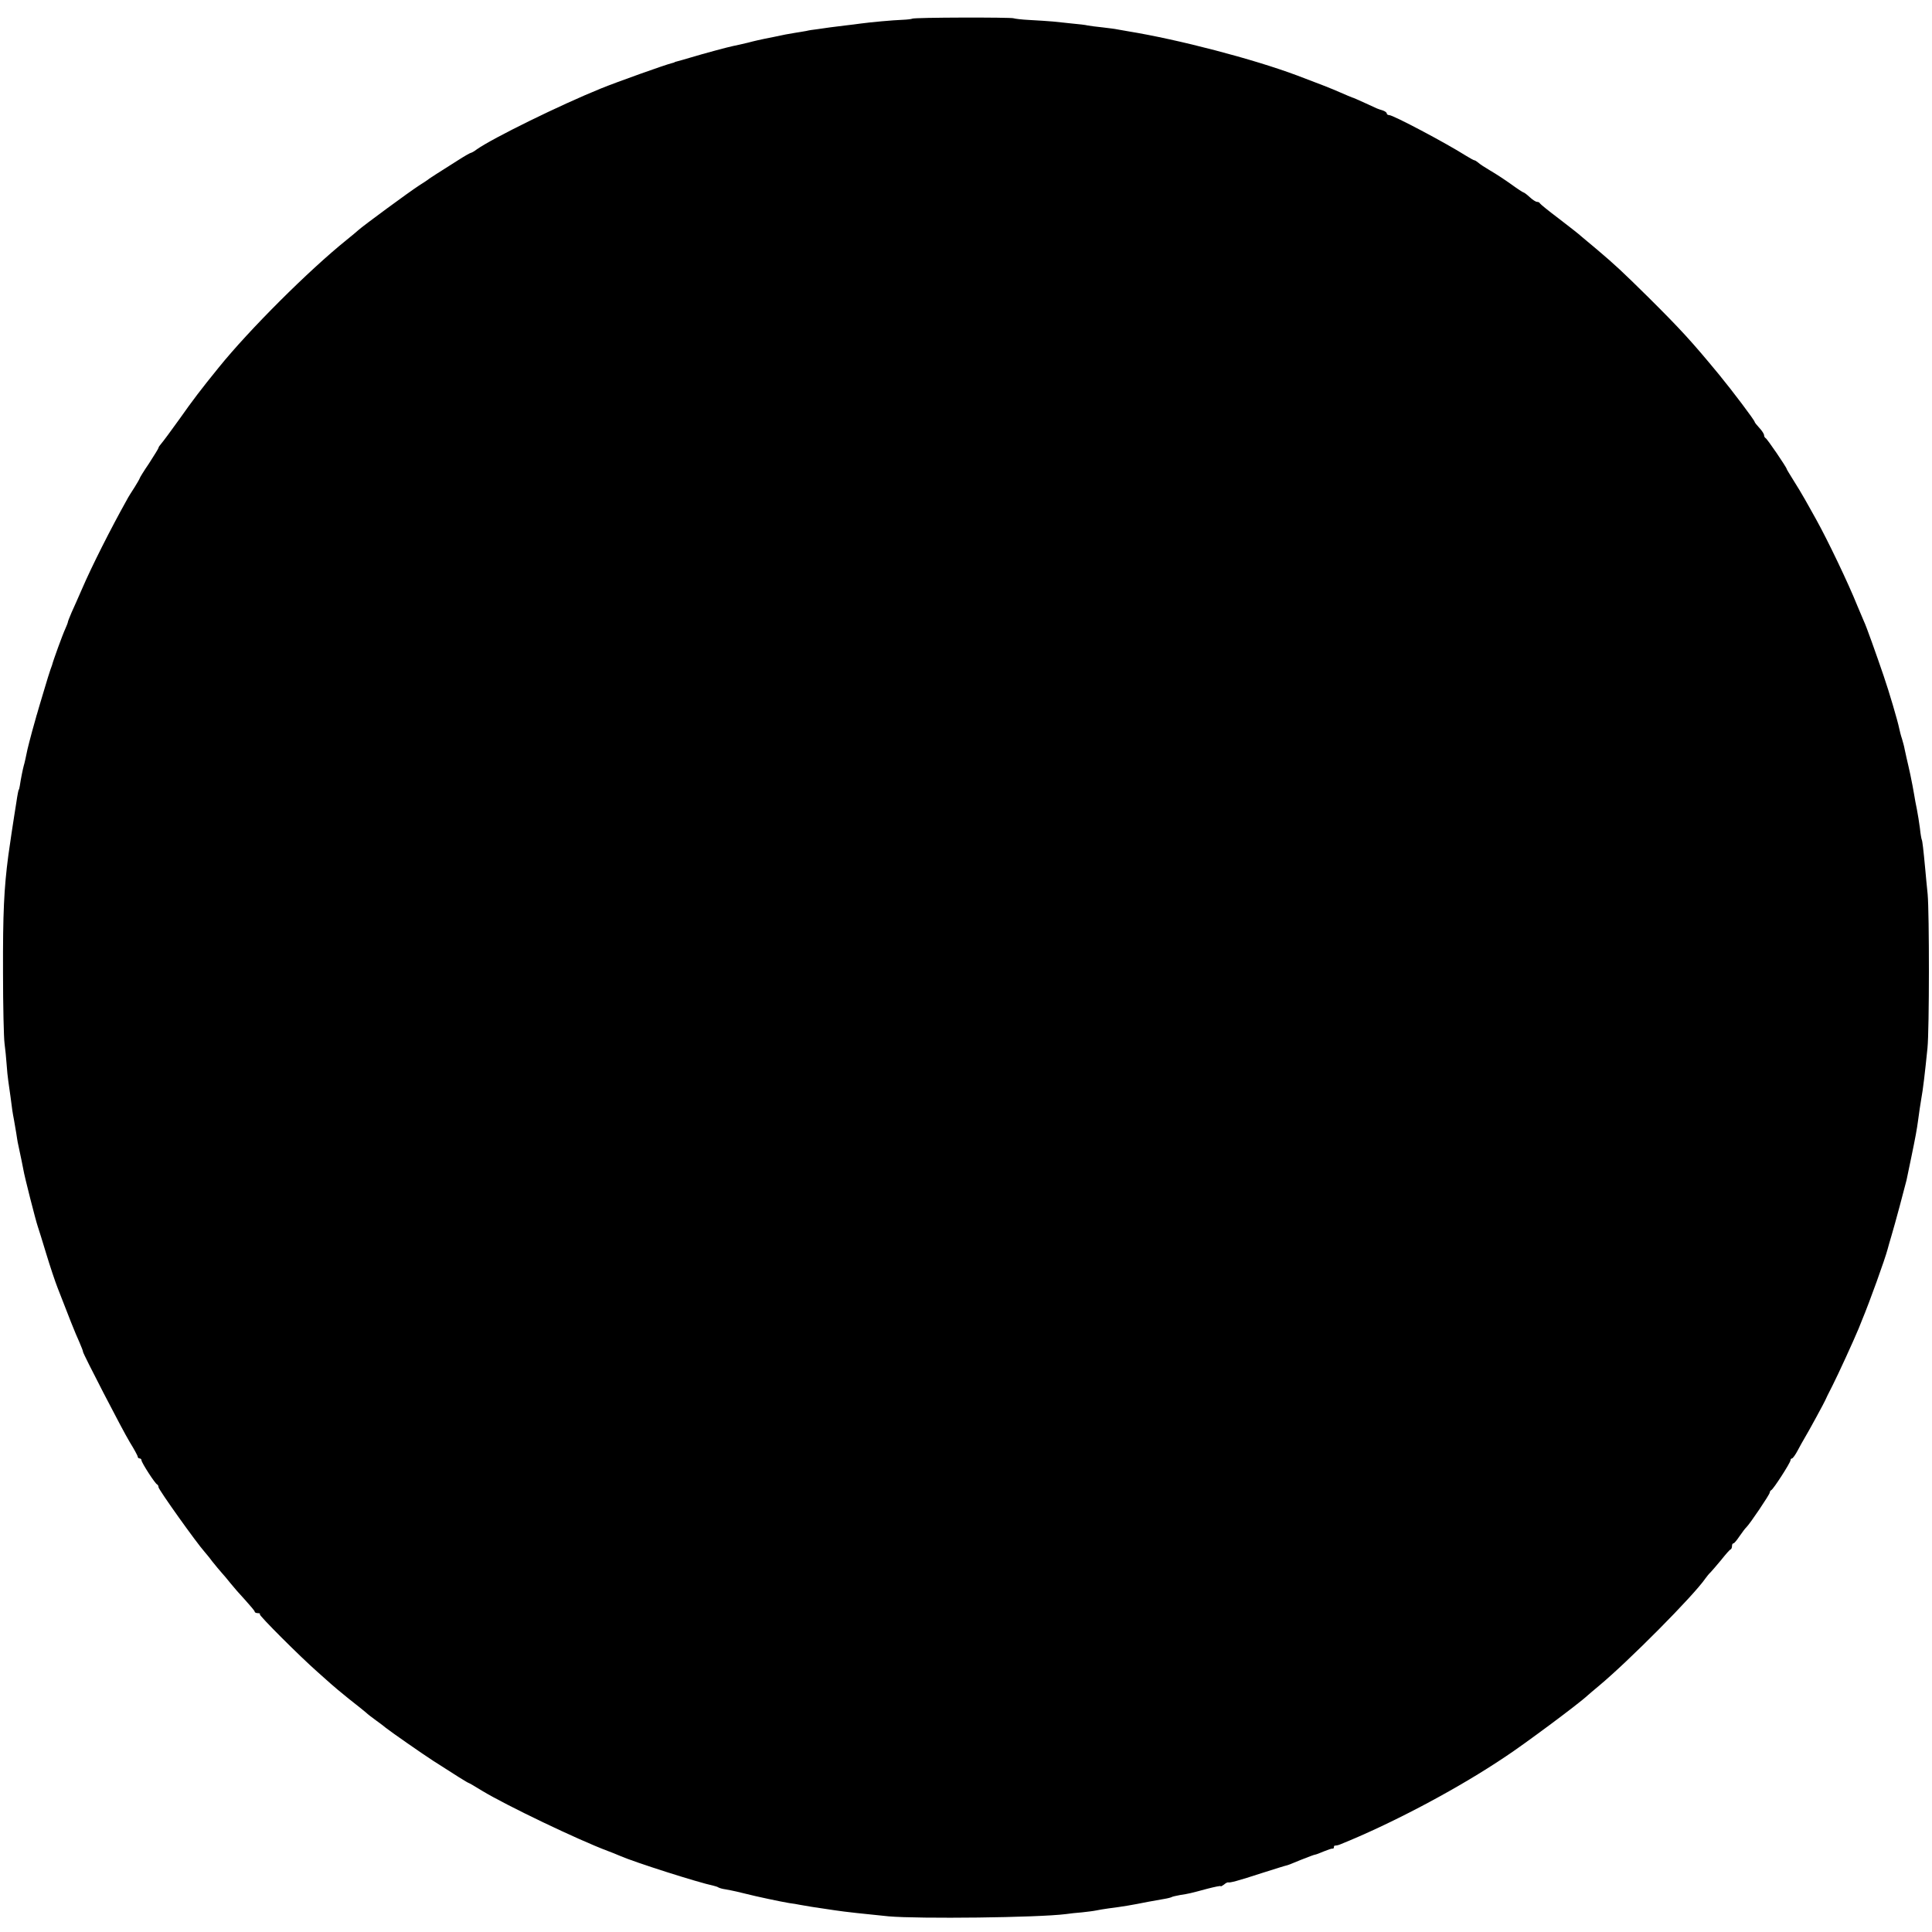
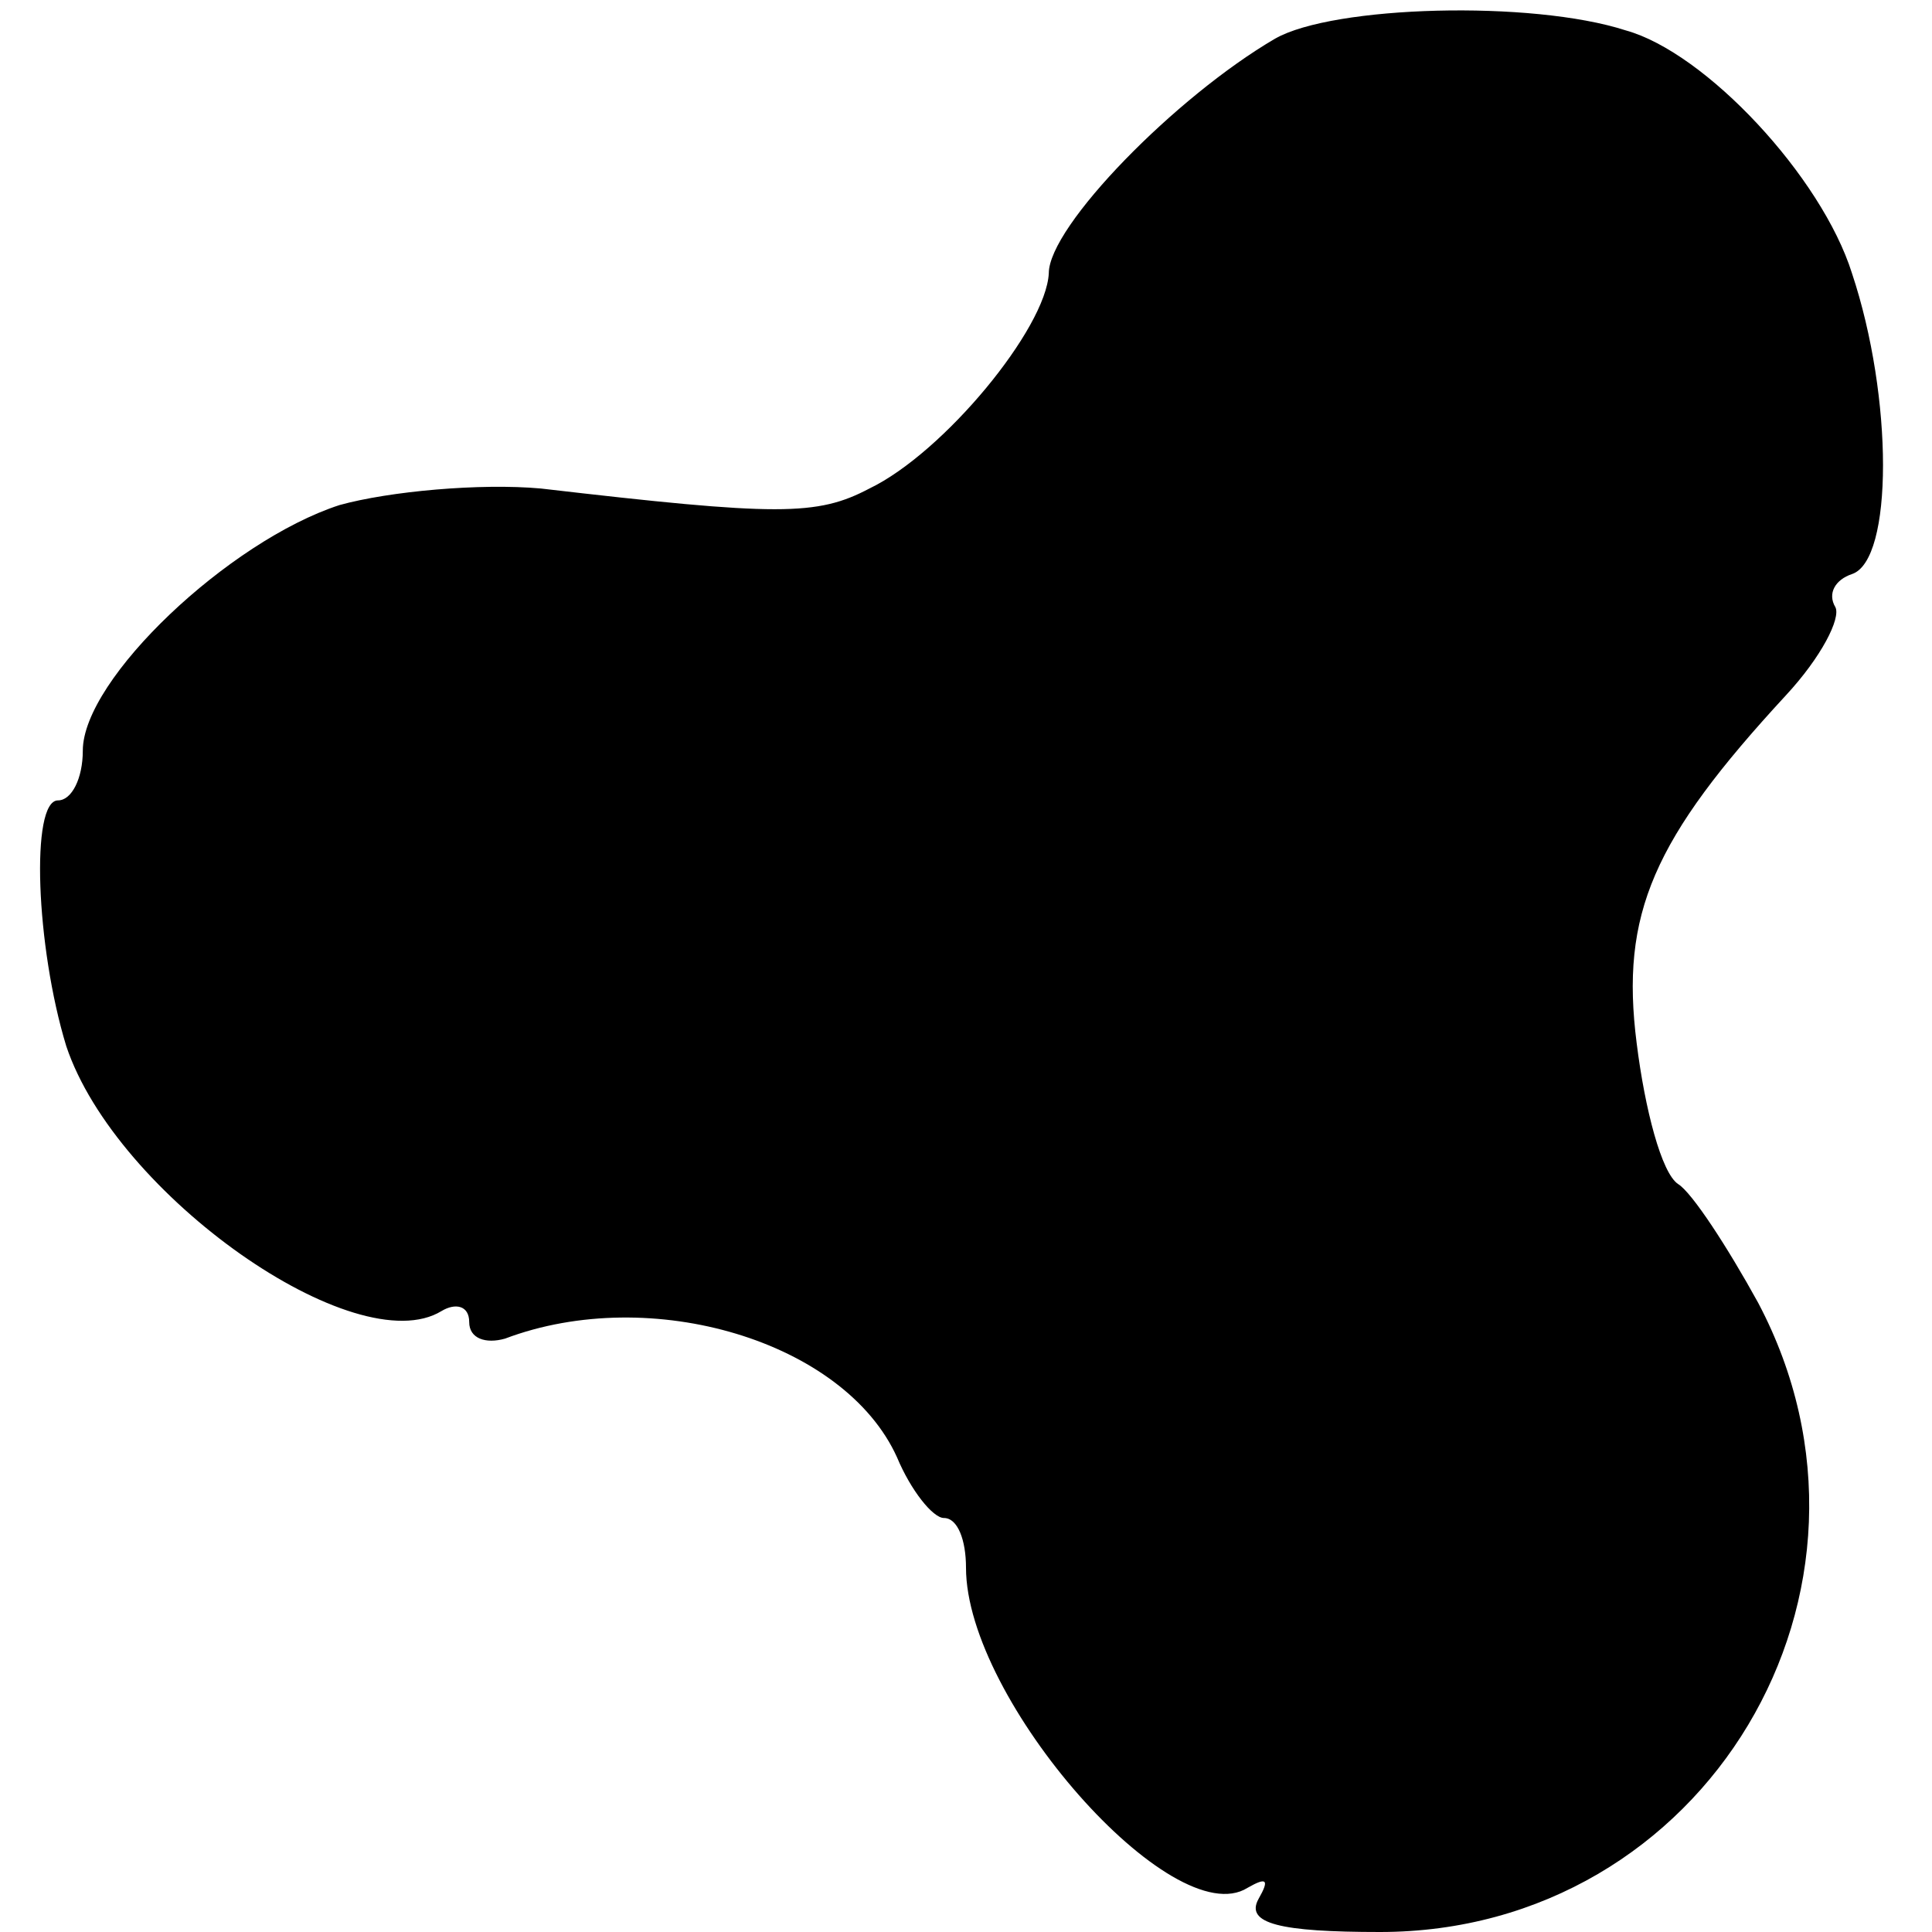
- <svg xmlns="http://www.w3.org/2000/svg" version="1" width="1365.333" height="1365.333" viewBox="0 0 1024 1024">
-   <path d="M483.5 9.9c-.3.2-2.6.5-5.2.6-5.1.2-16.4 1.2-22.3 2-1.9.3-5.5.7-8 1-2.5.3-6.1.8-8 1-1.9.3-5.1.7-7 1-1.9.2-4.5.6-5.6.9-1.2.2-3.9.7-6 1-3.7.6-5.9 1-11.4 2.2-1.4.3-3.6.7-5 1-1.4.3-5.2 1.1-8.5 2-3.3.8-6.9 1.6-8 1.8-2.5.5-15.2 3.9-22.5 6.1-3 .9-6.2 1.8-7 2-.8.2-1.5.4-1.5.5 0 .1-.7.3-1.5.5-3.1.7-29.7 10.2-37.5 13.4-21.7 8.8-57.1 26.2-65.7 32.2-1.4 1.1-2.9 1.9-3.2 1.9-.3 0-3.2 1.6-6.3 3.6-12.5 7.9-14.8 9.4-15.8 10.1-.5.5-3 2.1-5.5 3.7-5.1 3.3-29.6 21.3-32.1 23.6-.9.8-3.6 3.1-6 5-20.4 16.4-51.9 47.9-67.9 67.7-9.5 11.7-13.9 17.5-20.8 27.3-4.5 6.3-8.9 12.2-9.7 13.1-.8.9-1.5 1.9-1.5 2.3 0 .3-2.3 4-5 8.2-2.8 4.1-5 7.7-5 8 0 .2-1.2 2.3-2.7 4.7-1.5 2.3-3.4 5.3-4.1 6.7-8.4 15-18.7 35.4-23.8 47.3-2 4.5-4.4 10.1-5.5 12.4-1 2.4-1.9 4.6-1.9 4.9 0 .3-.6 2-1.4 3.7-1.4 3-6.5 17-7 19.2-.2.5-.6 1.7-.9 2.5-.3.8-2 6.2-3.7 12-1.7 5.8-3.3 10.9-3.4 11.5-.2.5-.4 1.3-.5 1.7-.1.4-1.1 3.8-2.1 7.5-1 3.8-2.1 7.9-2.4 9.3-1 4.7-1.5 7.2-2 8.8-.5 1.8-1.6 7.2-2.1 10.7-.2 1.1-.4 2-.5 2-.2 0-.7 2.4-1.4 7.2-.3 2.1-.8 4.9-1 6.3-.5 2.8-2.3 15.2-3.2 21.5-2.3 17.6-2.9 30.4-2.8 62 0 17.6.4 34.5.8 37.5s.9 8 1.1 11c.2 3 .6 7.1.9 9 .3 1.9.8 5.7 1.2 8.5.8 6.5 1.1 8.4 1.8 12 .3 1.6.8 4.8 1.2 7 .3 2.2.7 4.4.8 5 1.9 8.8 2.6 12.4 3 14.5.5 3.3 6.5 26.8 7.6 30 .5 1.4 2.5 7.9 4.5 14.5s4.7 14.7 6 18c5.7 14.8 9.5 24.4 11.5 28.7 1.1 2.6 2.1 5 2 5.3 0 1 20.8 41.3 24.8 47.9 2.3 3.7 4.2 7.2 4.2 7.7s.5.9 1 .9c.6 0 1 .5 1 1 0 1.2 7.2 12.4 8.3 12.8.4.2.7.8.7 1.4 0 1.3 20.2 29.6 24.5 34.4.5.6 2.4 2.8 4 5 1.7 2.1 3.9 4.8 5 6 1.1 1.2 3.2 3.7 4.7 5.6 1.5 1.9 5 5.9 7.8 8.9 2.7 3 5 5.7 5 6.1 0 .5.8.8 1.7.8.9 0 1.4.3 1 .6-.5.6 21 22.1 30.4 30.4 2.8 2.5 6.1 5.4 7.3 6.5 1.2 1.1 5.5 4.7 9.6 8 4.1 3.2 8.2 6.5 9 7.2.8.8 3.3 2.7 5.5 4.3 2.2 1.6 4.5 3.3 5 3.8 3.2 2.5 19 13.5 25 17.4 11 7.1 18.5 11.8 18.9 11.8.2 0 3.5 1.9 7.2 4.2 12.9 7.8 50.7 25.9 66.4 31.8 1.9.7 4.9 1.9 6.5 2.6 7.7 3.4 41.3 14.1 49.8 15.9.9.2 2.1.6 2.5.9.5.3 2.2.8 3.8 1 4.9.9 6.8 1.4 10.9 2.4 4.6 1.2 18.6 4.2 23 4.9 1.7.2 4.1.6 5.5.9 3.7.7 6.9 1.2 18.5 2.9 5.1.8 16.4 2 28.5 3.2 15.9 1.4 79.1.7 94-1.2 1.9-.3 5.7-.7 8.4-.9 2.7-.3 6.1-.7 7.5-1 1.4-.3 4.4-.8 6.6-1.1 7.9-1 12.5-1.8 21-3.5 2.8-.5 6.5-1.2 8.4-1.5 1.9-.3 3.8-.8 4.1-1 .4-.3 2.5-.7 4.5-1.1 4.5-.7 5.1-.8 14.3-3.3 3.9-1 7.2-1.7 7.2-1.4 0 .3.7-.1 1.7-.8.9-.8 1.9-1.3 2.2-1.2 1 .3 4.9-.7 18.1-5 6.9-2.2 12.7-4 13-4 .3 0 3.6-1.3 7.4-2.9 3.8-1.5 7.2-2.8 7.6-2.8.4 0 2.5-.8 4.6-1.7 2.2-.9 4.2-1.6 4.7-1.5.4.1.7-.2.7-.8 0-.6.3-.9.8-.8.4 0 1.6-.2 2.7-.7 25.8-10.4 58.4-27.5 82.5-43.2 1.9-1.3 4.2-2.8 5-3.3 8.9-5.8 39-28.1 43.6-32.5.6-.5 3.2-2.8 5.9-5 15.6-13 50.1-47.7 56.4-56.9.8-1.1 2-2.6 2.6-3.1.6-.6 3.1-3.5 5.6-6.5 2.4-3 4.7-5.7 5.2-5.8.4-.2.7-1 .7-1.8s.3-1.4.8-1.4c.4 0 1.8-1.7 3.2-3.8 1.4-2 3-4.2 3.6-4.7 1.8-1.7 12.4-17.4 12.4-18.4 0-.5.4-1.1.8-1.3 1.1-.4 10.2-14.6 10.2-15.8 0-.6.4-1 .8-1s1.8-1.9 3-4.2c1.3-2.4 2.8-5.2 3.5-6.3 2.2-3.6 11.1-20 11.2-20.5.1-.3 1.7-3.7 3.7-7.5 3.1-6.1 11.2-23.8 13.9-30.3.5-1.2 1.3-3.2 1.8-4.5 3.9-9.3 12.3-32.6 13.6-37.7.2-.8 1.1-4 2-7 1.8-5.9 7.2-26.2 8-29.5.7-3.5 1.4-6.9 2.5-12 2.3-11.1 3-15 3.6-19.5.7-5 1.1-8.1 1.7-11.5.9-4.7 2-14.1 3.3-27 1-9.9 1-71.3.1-81.5-.5-4.7-1-10.3-1.2-12.5-1.1-11.8-1.6-15.8-1.9-16.4-.2-.3-.7-3.1-1-6.1-.4-3-1.1-7.5-1.6-10s-1.2-5.9-1.4-7.5c-.3-1.7-.7-3.9-.9-5-.2-1.1-.8-3.8-1.2-6-.5-2.2-.9-4.2-1-4.5-.4-1.7-1.6-6.9-2-8.9-.2-1.3-.9-3.8-1.4-5.5-.6-1.7-1.2-4.2-1.5-5.6-.7-3.6-5.3-19.3-8.3-28-4-11.7-9.2-26.3-10.3-28.5-.5-1.1-2.1-4.9-3.6-8.5-4.8-12-15.8-34.9-21.7-45.5-1.8-3.3-4.6-8.2-6.1-10.9-1.5-2.7-4.3-7.3-6.2-10.3-1.8-2.9-3.4-5.5-3.4-5.7 0-.8-10.4-16.1-11.2-16.4-.4-.2-.8-.9-.8-1.5 0-.7-1.1-2.4-2.5-3.9s-2.5-2.9-2.5-3.2c0-.8-11.6-16.2-18.9-25.1-14.6-17.7-20.5-24.1-37.5-41-13.9-13.7-17.2-16.8-27.1-25.2-2.8-2.3-6.3-5.3-8-6.7-1.6-1.5-7.3-5.9-12.5-9.9-5.2-3.9-9.6-7.5-9.8-7.9-.2-.5-.9-.8-1.5-.8-.7 0-2.4-1.1-3.9-2.5s-3-2.5-3.3-2.5c-.3 0-3.2-1.9-6.5-4.3-3.2-2.3-8.2-5.6-11-7.2-2.9-1.7-5.8-3.6-6.5-4.3-.8-.6-1.6-1.2-1.9-1.2-.4 0-2.4-1.1-4.5-2.4-11.1-7-38.7-21.6-40.8-21.6-.7 0-1.3-.4-1.3-.9s-1-1.2-2.2-1.6c-2.9-.9-2.2-.6-9.3-3.9-3.3-1.5-6.4-2.9-7-3-.5-.2-3.2-1.3-5.9-2.5-4.7-2.1-12.7-5.2-23.1-9.1-23.5-8.8-63.1-19.1-89.5-23.4-1.9-.3-4.5-.8-5.7-1-1.2-.3-4.8-.7-8-1.1-3.2-.3-6.7-.8-7.8-1-1.1-.3-4.7-.7-8-1-3.3-.4-8-.8-10.5-1.1-2.5-.2-8-.6-12.2-.8-4.3-.2-8.1-.7-8.5-.9-1-.6-53.2-.5-53.8.2z" />
+ <svg xmlns="http://www.w3.org/2000/svg" version="1.0" width="70pt" height="70pt" viewBox="0 0 70 70" preserveAspectRatio="xMidYMid meet">
+   <g transform="translate(0,70) scale(0.1,-0.1)" fill="#000000" stroke="none">
+     <path d="M462 686 c-36 -21 -82 -68 -82 -85 -1 -20 -38 -65 -65 -78 -19 -10 -33 -10 -119 0 -22 2 -55 -1 -73 -6 -40 -13 -93 -63 -93 -89 0 -10 -4 -18 -9 -18 -10 0 -8 -53 3 -89 18 -54 105 -115 136 -96 5 3 10 2 10 -4 0 -6 6 -8 13 -6 53 20 123 -1 142 -43 5 -12 13 -22 17 -22 5 0 8 -8 8 -18 0 -48 75 -133 102 -116 7 4 8 3 4 -4 -5 -9 8 -12 44 -12 118 0 192 124 137 228 -11 20 -24 40 -29 43 -6 4 -12 27 -15 51 -6 47 6 74 54 126 13 14 20 28 18 32 -3 5 0 10 6 12 15 5 15 64 0 109 -11 35 -53 80 -82 88 -34 11 -106 9 -127 -3z" />
+   </g>
</svg>
